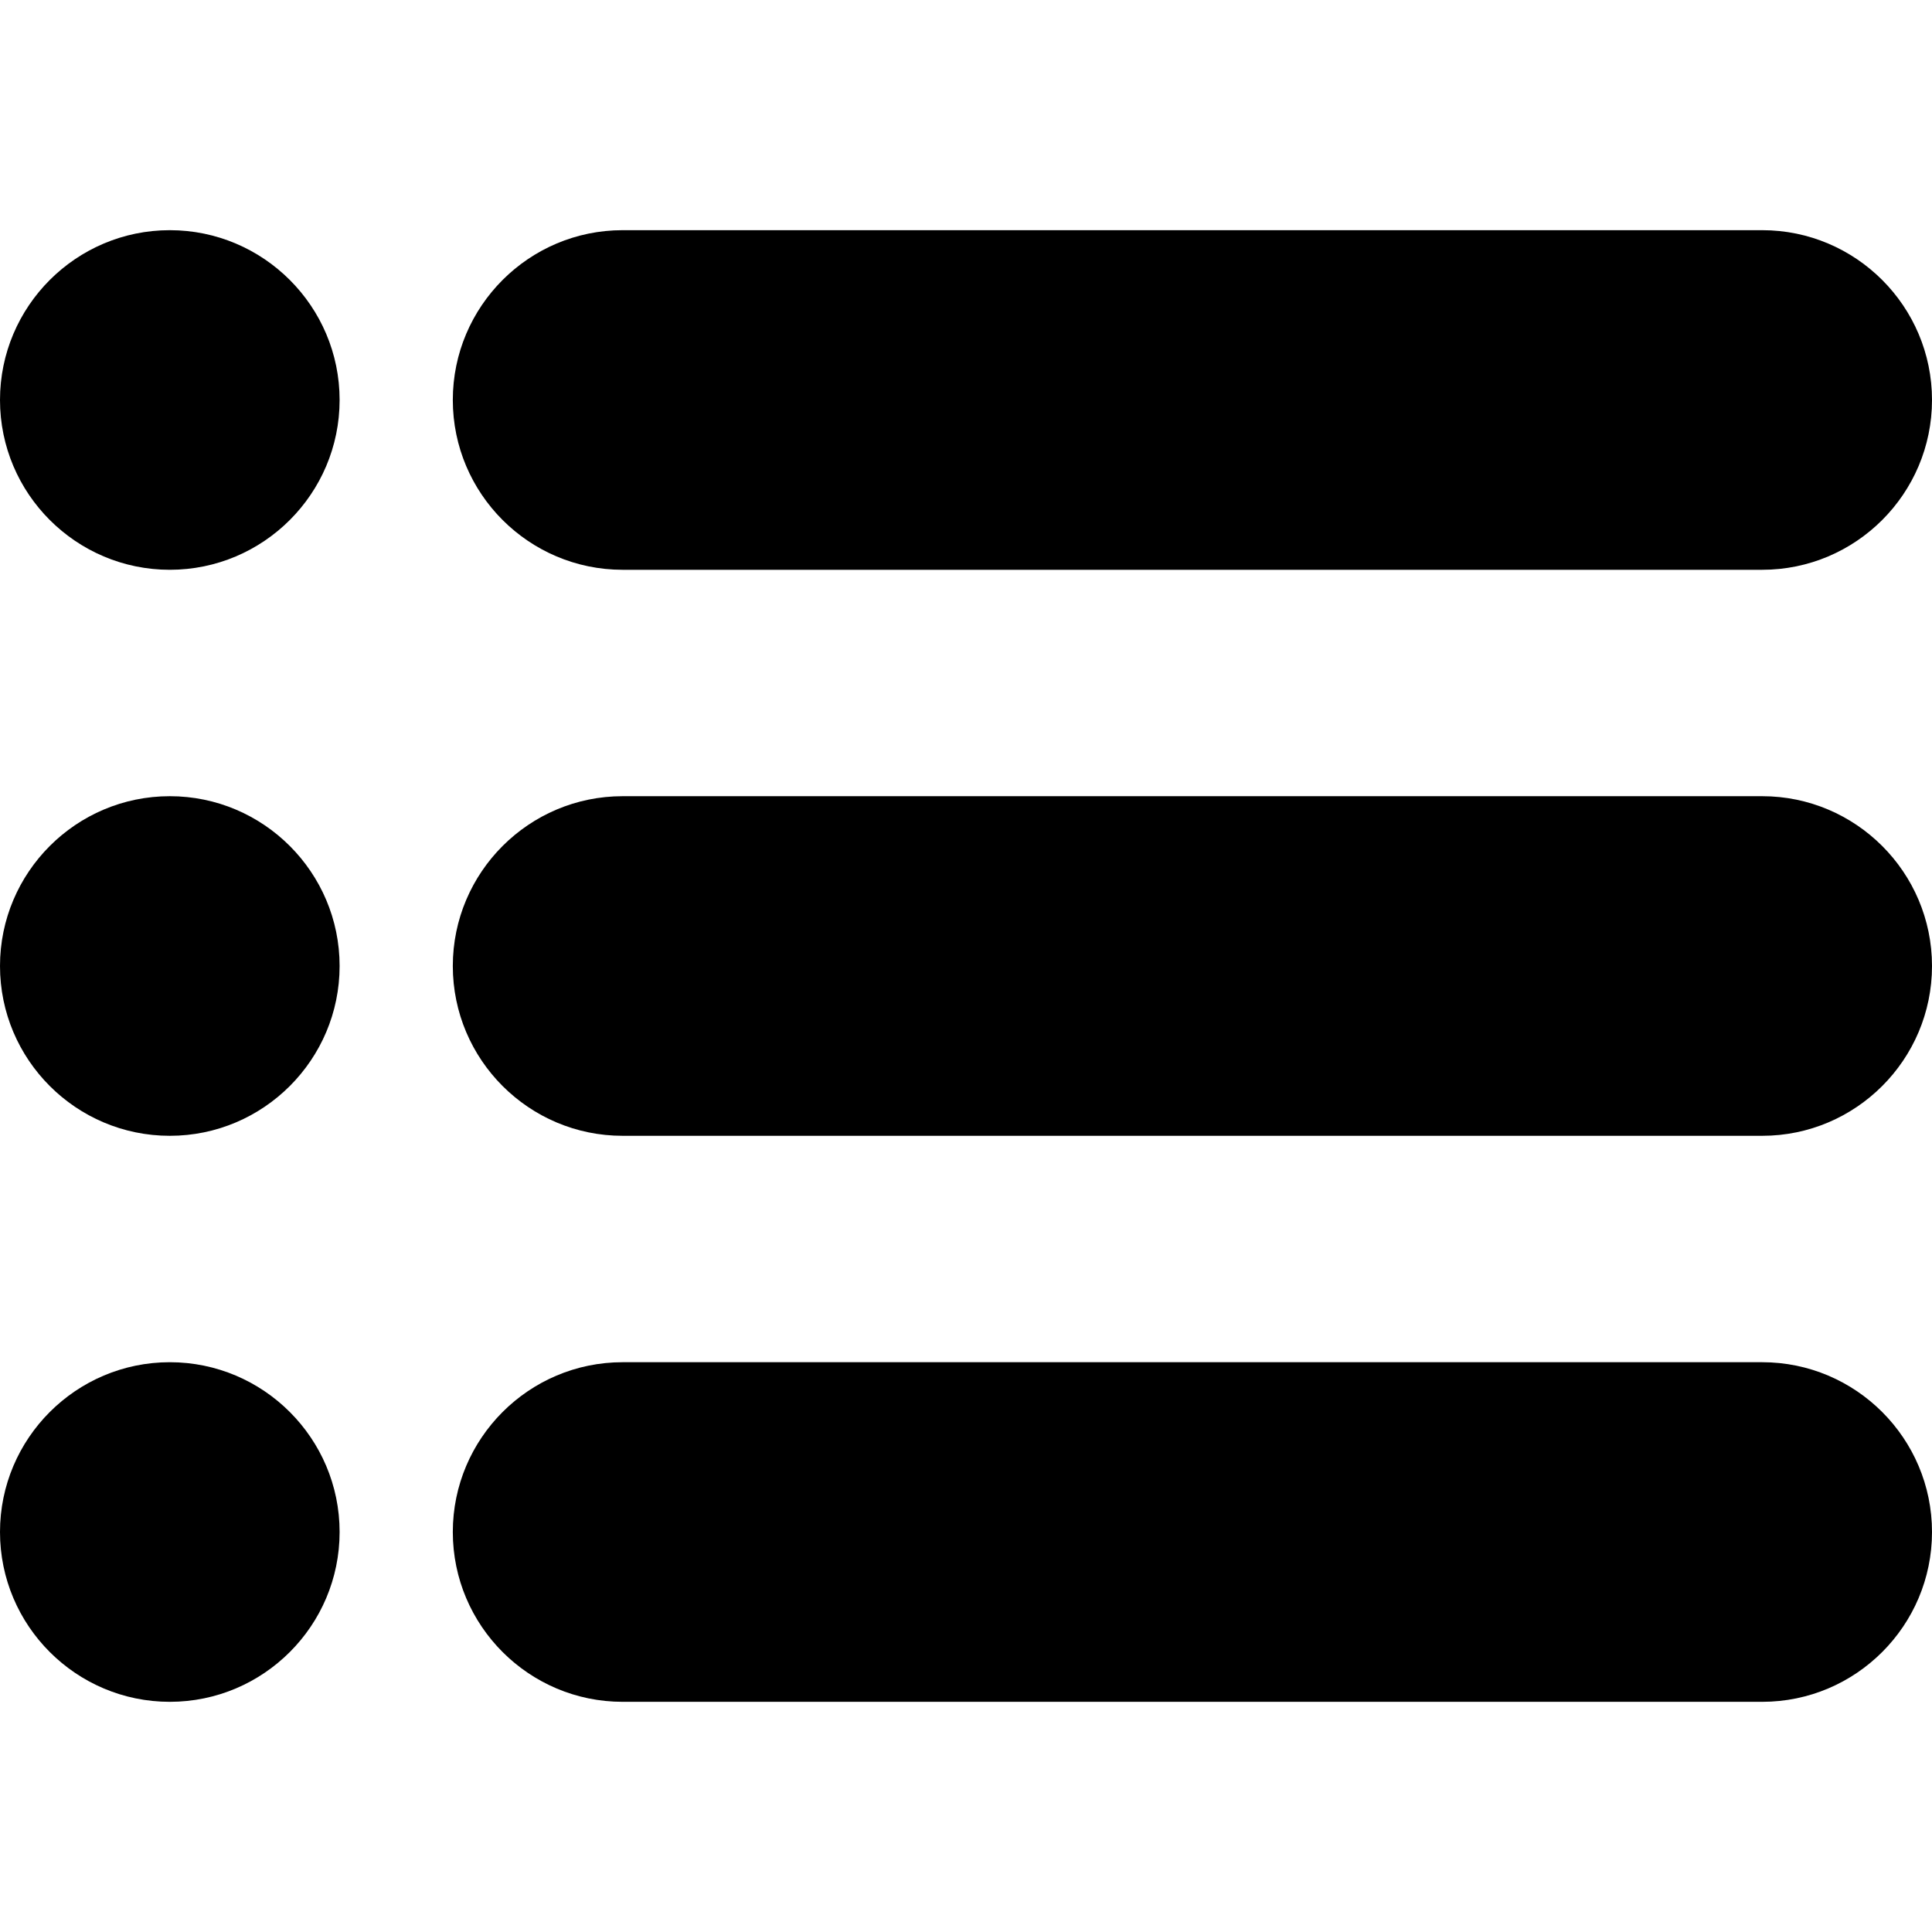
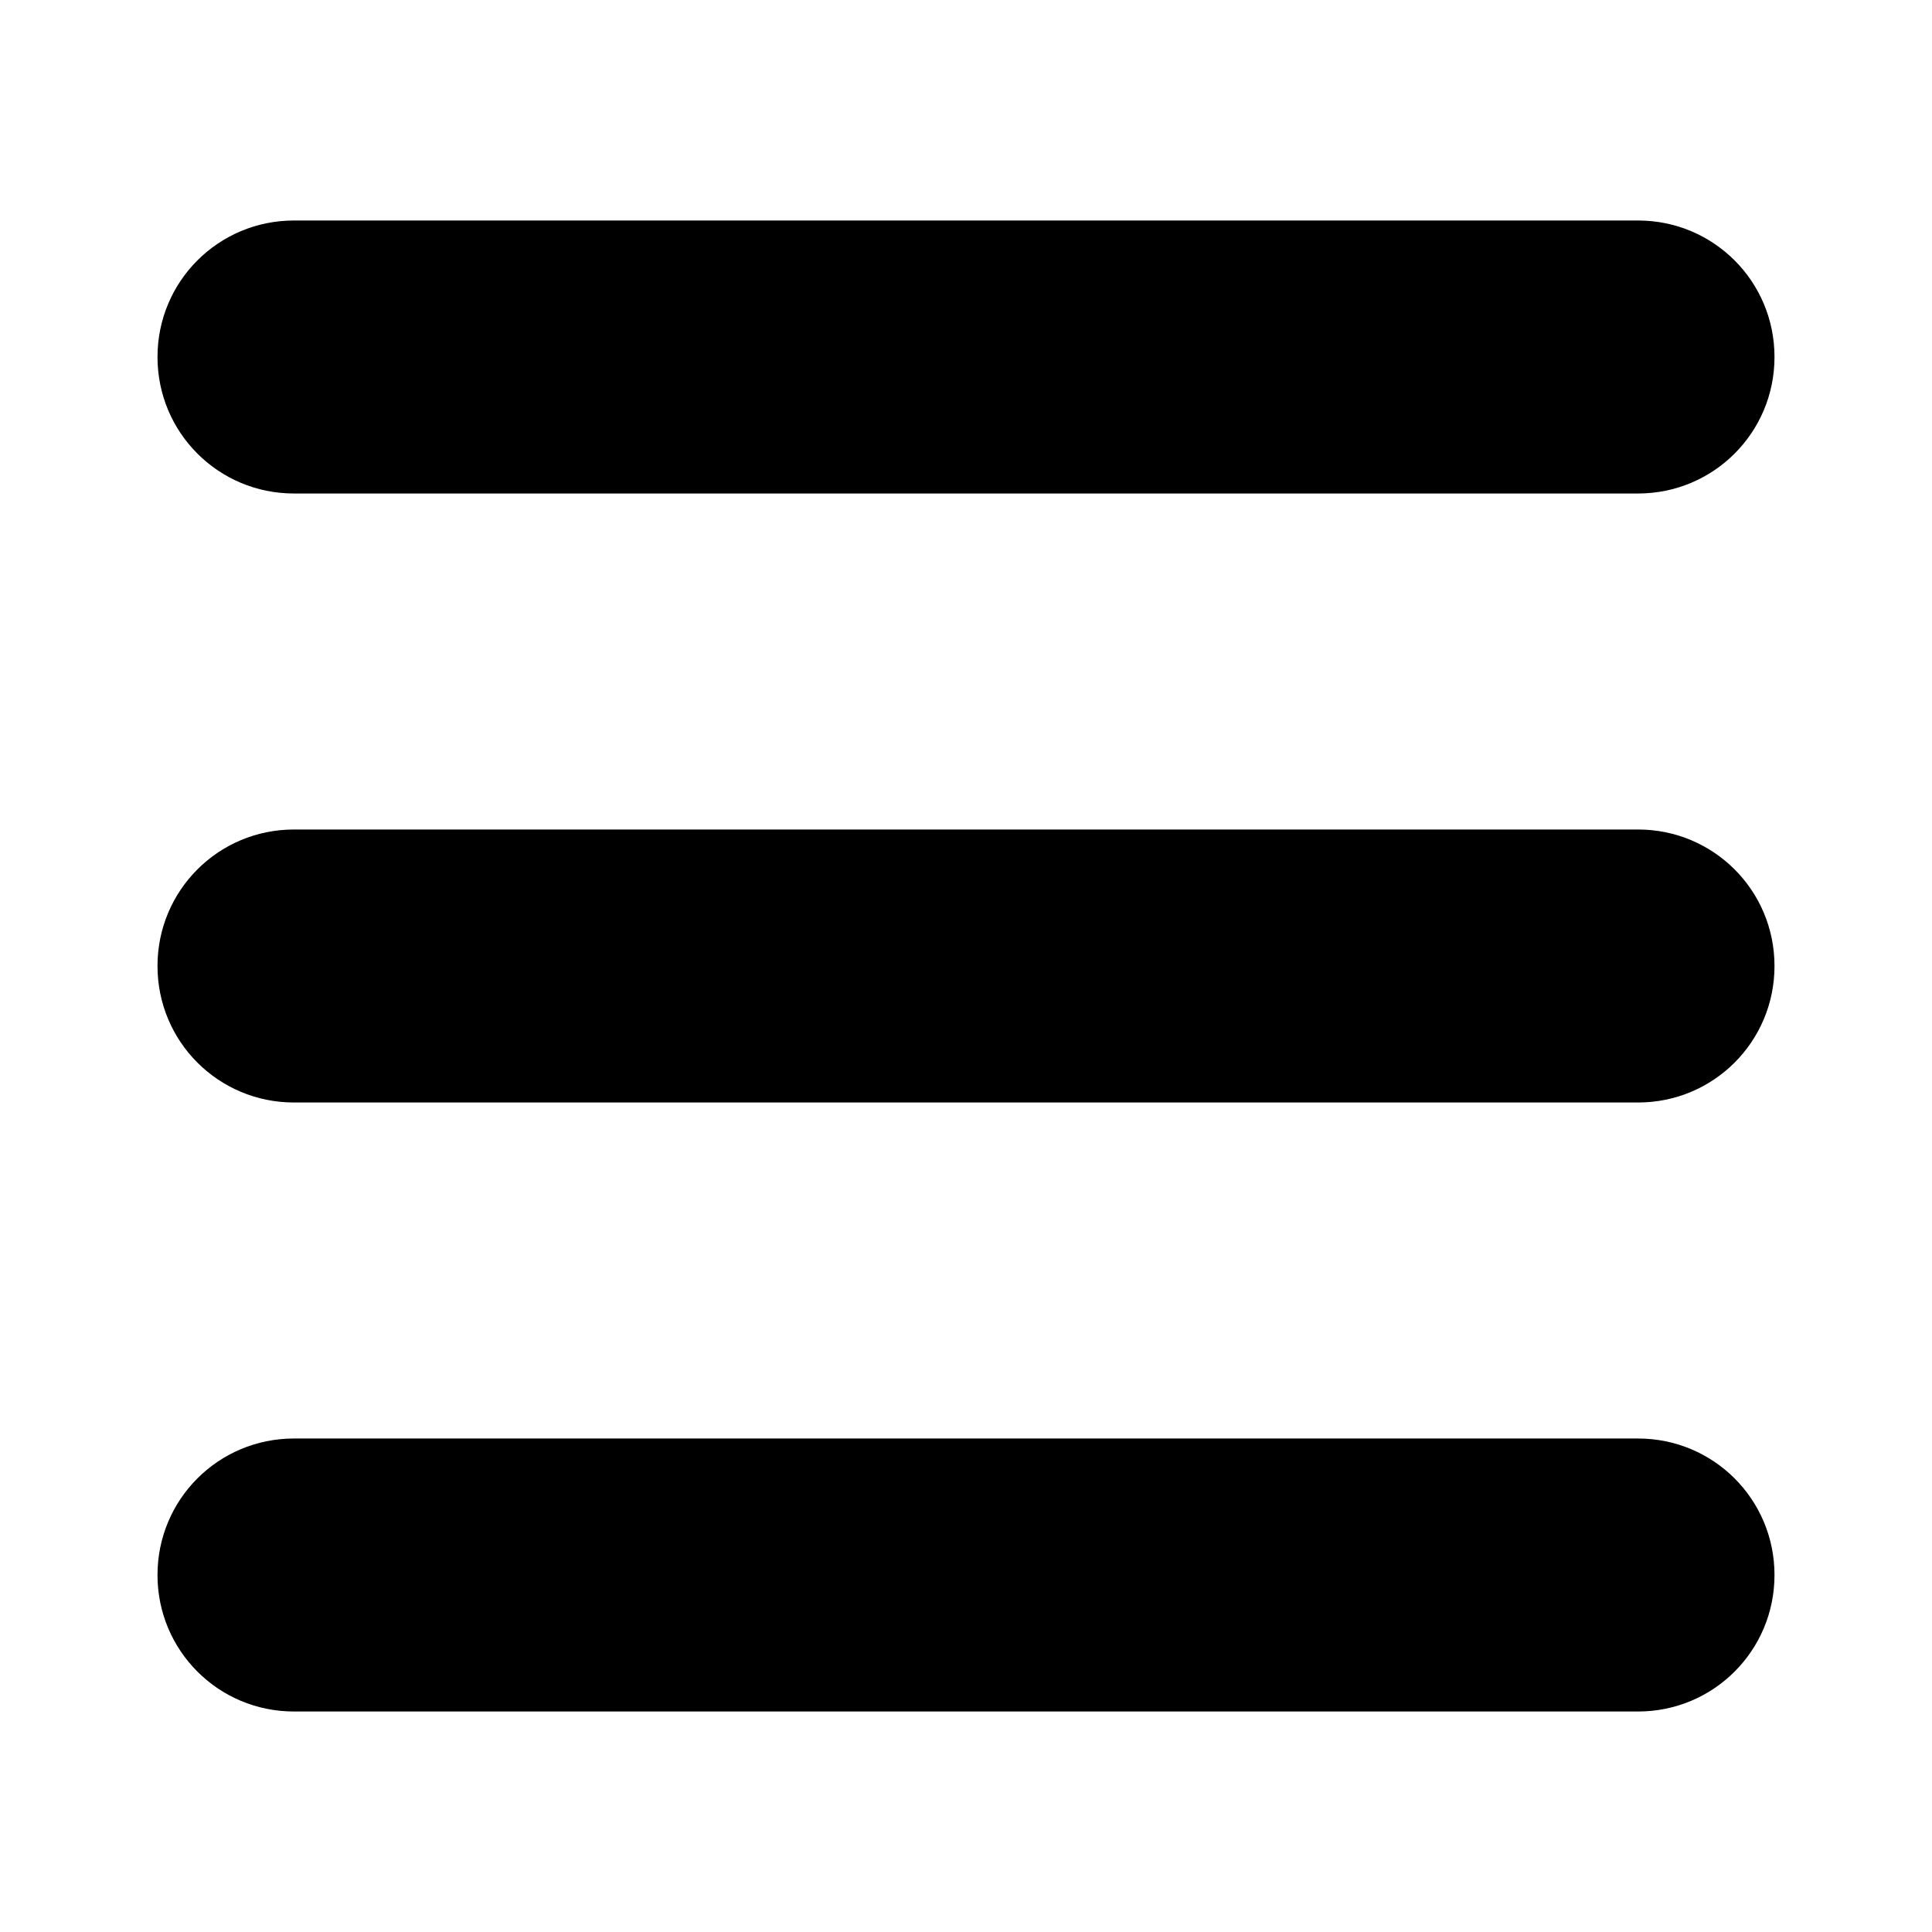
- <svg xmlns="http://www.w3.org/2000/svg" version="1.1" id="Capa_1" x="0px" y="0px" viewBox="0 0 512 512" style="enable-background:new 0 0 512 512;" xml:space="preserve">
-   <g>
-     <g>
-       <path d="M467,61H165c-24.82,0-45,20.19-45,45c0,24.82,20.18,45,45,45h302c24.81,0,45-20.18,45-45C512,81.19,491.81,61,467,61z" />
-     </g>
-   </g>
-   <g>
-     <g>
-       <path d="M467,211H165c-24.82,0-45,20.19-45,45c0,24.82,20.18,45,45,45h302c24.81,0,45-20.18,45-45C512,231.19,491.81,211,467,211z    " />
-     </g>
-   </g>
-   <g>
-     <g>
-       <path d="M467,361H165c-24.82,0-45,20.19-45,45c0,24.82,20.18,45,45,45h302c24.81,0,45-20.18,45-45C512,381.19,491.81,361,467,361z    " />
-     </g>
-   </g>
-   <g>
-     <g>
-       <path d="M45,61C20.18,61,0,81.19,0,106c0,24.82,20.18,45,45,45c24.81,0,45-20.18,45-45C90,81.19,69.81,61,45,61z" />
-     </g>
-   </g>
-   <g>
-     <g>
-       <path d="M45,211c-24.82,0-45,20.19-45,45c0,24.82,20.18,45,45,45c24.81,0,45-20.18,45-45C90,231.19,69.81,211,45,211z" />
-     </g>
-   </g>
-   <g>
-     <g>
-       <path d="M45,361c-24.82,0-45,20.19-45,45c0,24.82,20.18,45,45,45c24.81,0,45-20.18,45-45C90,381.19,69.81,361,45,361z" />
-     </g>
-   </g>
-   <g>
- </g>
-   <g>
- </g>
-   <g>
- </g>
-   <g>
- </g>
-   <g>
- </g>
-   <g>
- </g>
-   <g>
- </g>
-   <g>
- </g>
-   <g>
- </g>
-   <g>
- </g>
-   <g>
- </g>
-   <g>
- </g>
-   <g>
- </g>
-   <g>
- </g>
-   <g>
- </g>
+ <svg xmlns="http://www.w3.org/2000/svg" version="1.1" id="Layer_1" x="0px" y="0px" width="92px" height="92px" viewBox="0 0 92 92" enable-background="new 0 0 92 92" xml:space="preserve">
+   <path id="XMLID_101_" d="M78,23.5H14c-3.6,0-6.5-2.9-6.5-6.5s2.9-6.5,6.5-6.5h64c3.6,0,6.5,2.9,6.5,6.5S81.6,23.5,78,23.5z M84.5,46  c0-3.6-2.9-6.5-6.5-6.5H14c-3.6,0-6.5,2.9-6.5,6.5s2.9,6.5,6.5,6.5h64C81.6,52.5,84.5,49.6,84.5,46z M84.5,75c0-3.6-2.9-6.5-6.5-6.5  H14c-3.6,0-6.5,2.9-6.5,6.5s2.9,6.5,6.5,6.5h64C81.6,81.5,84.5,78.6,84.5,75z" />
</svg>
